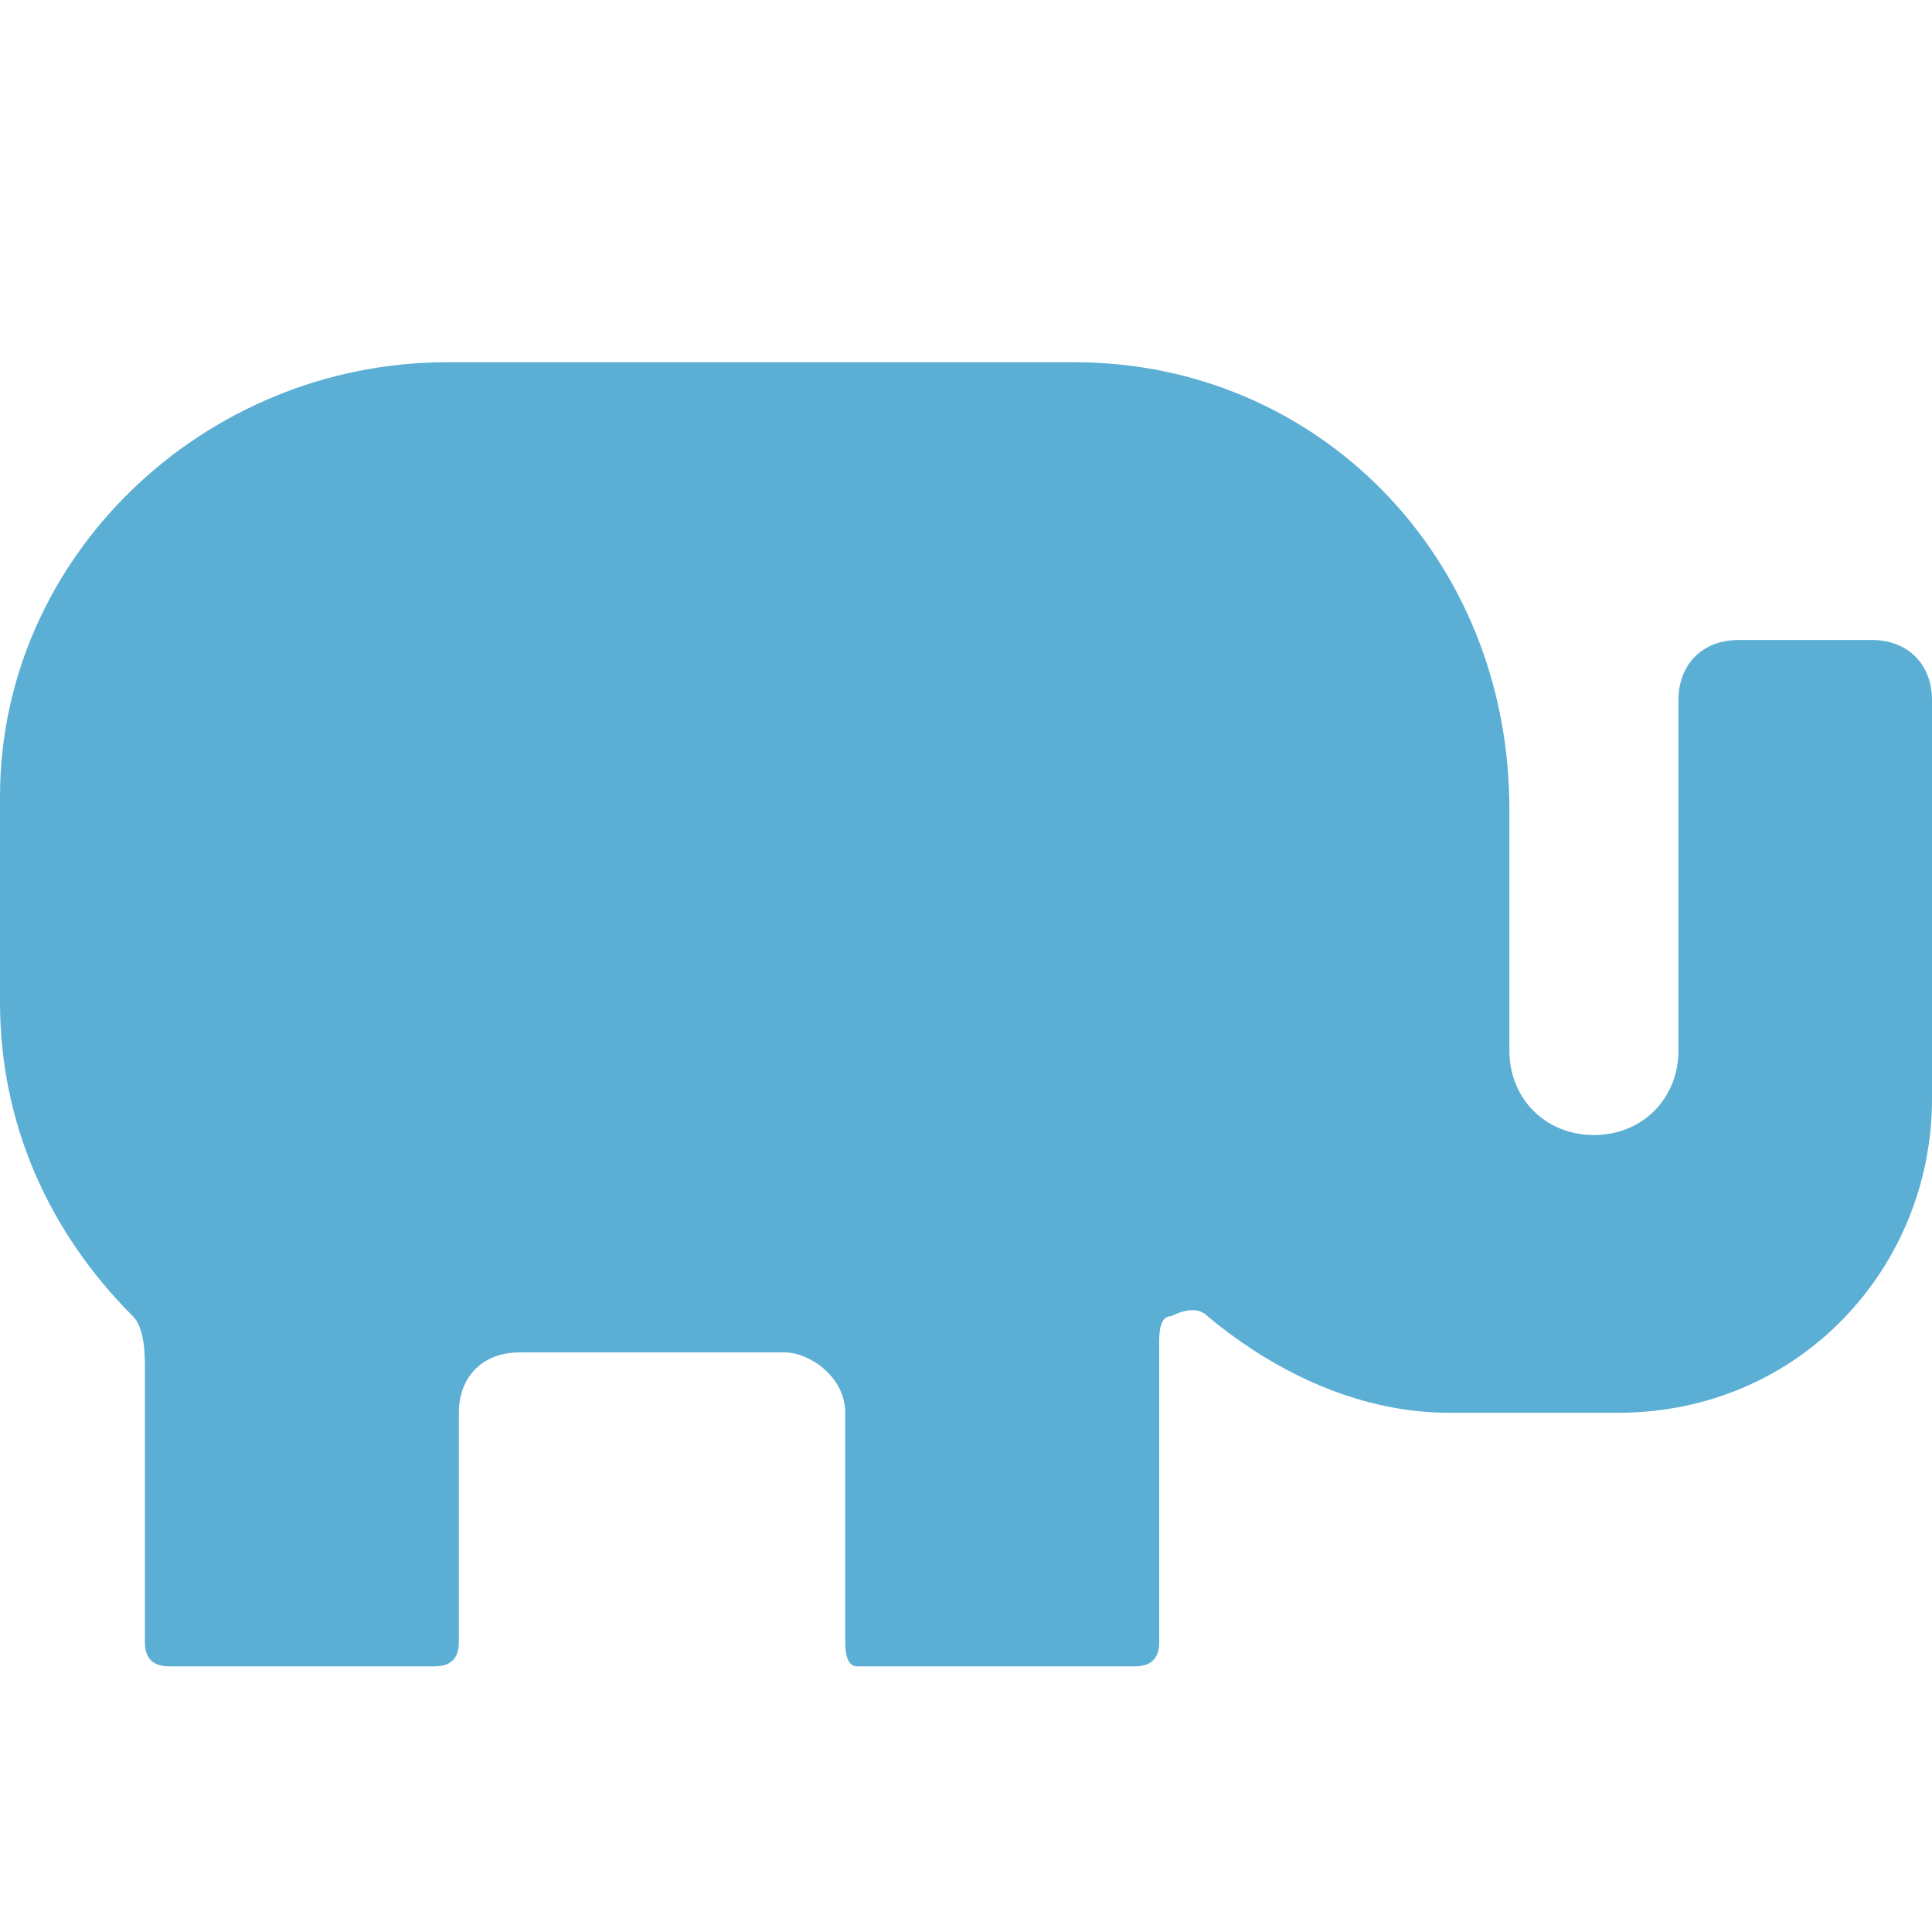
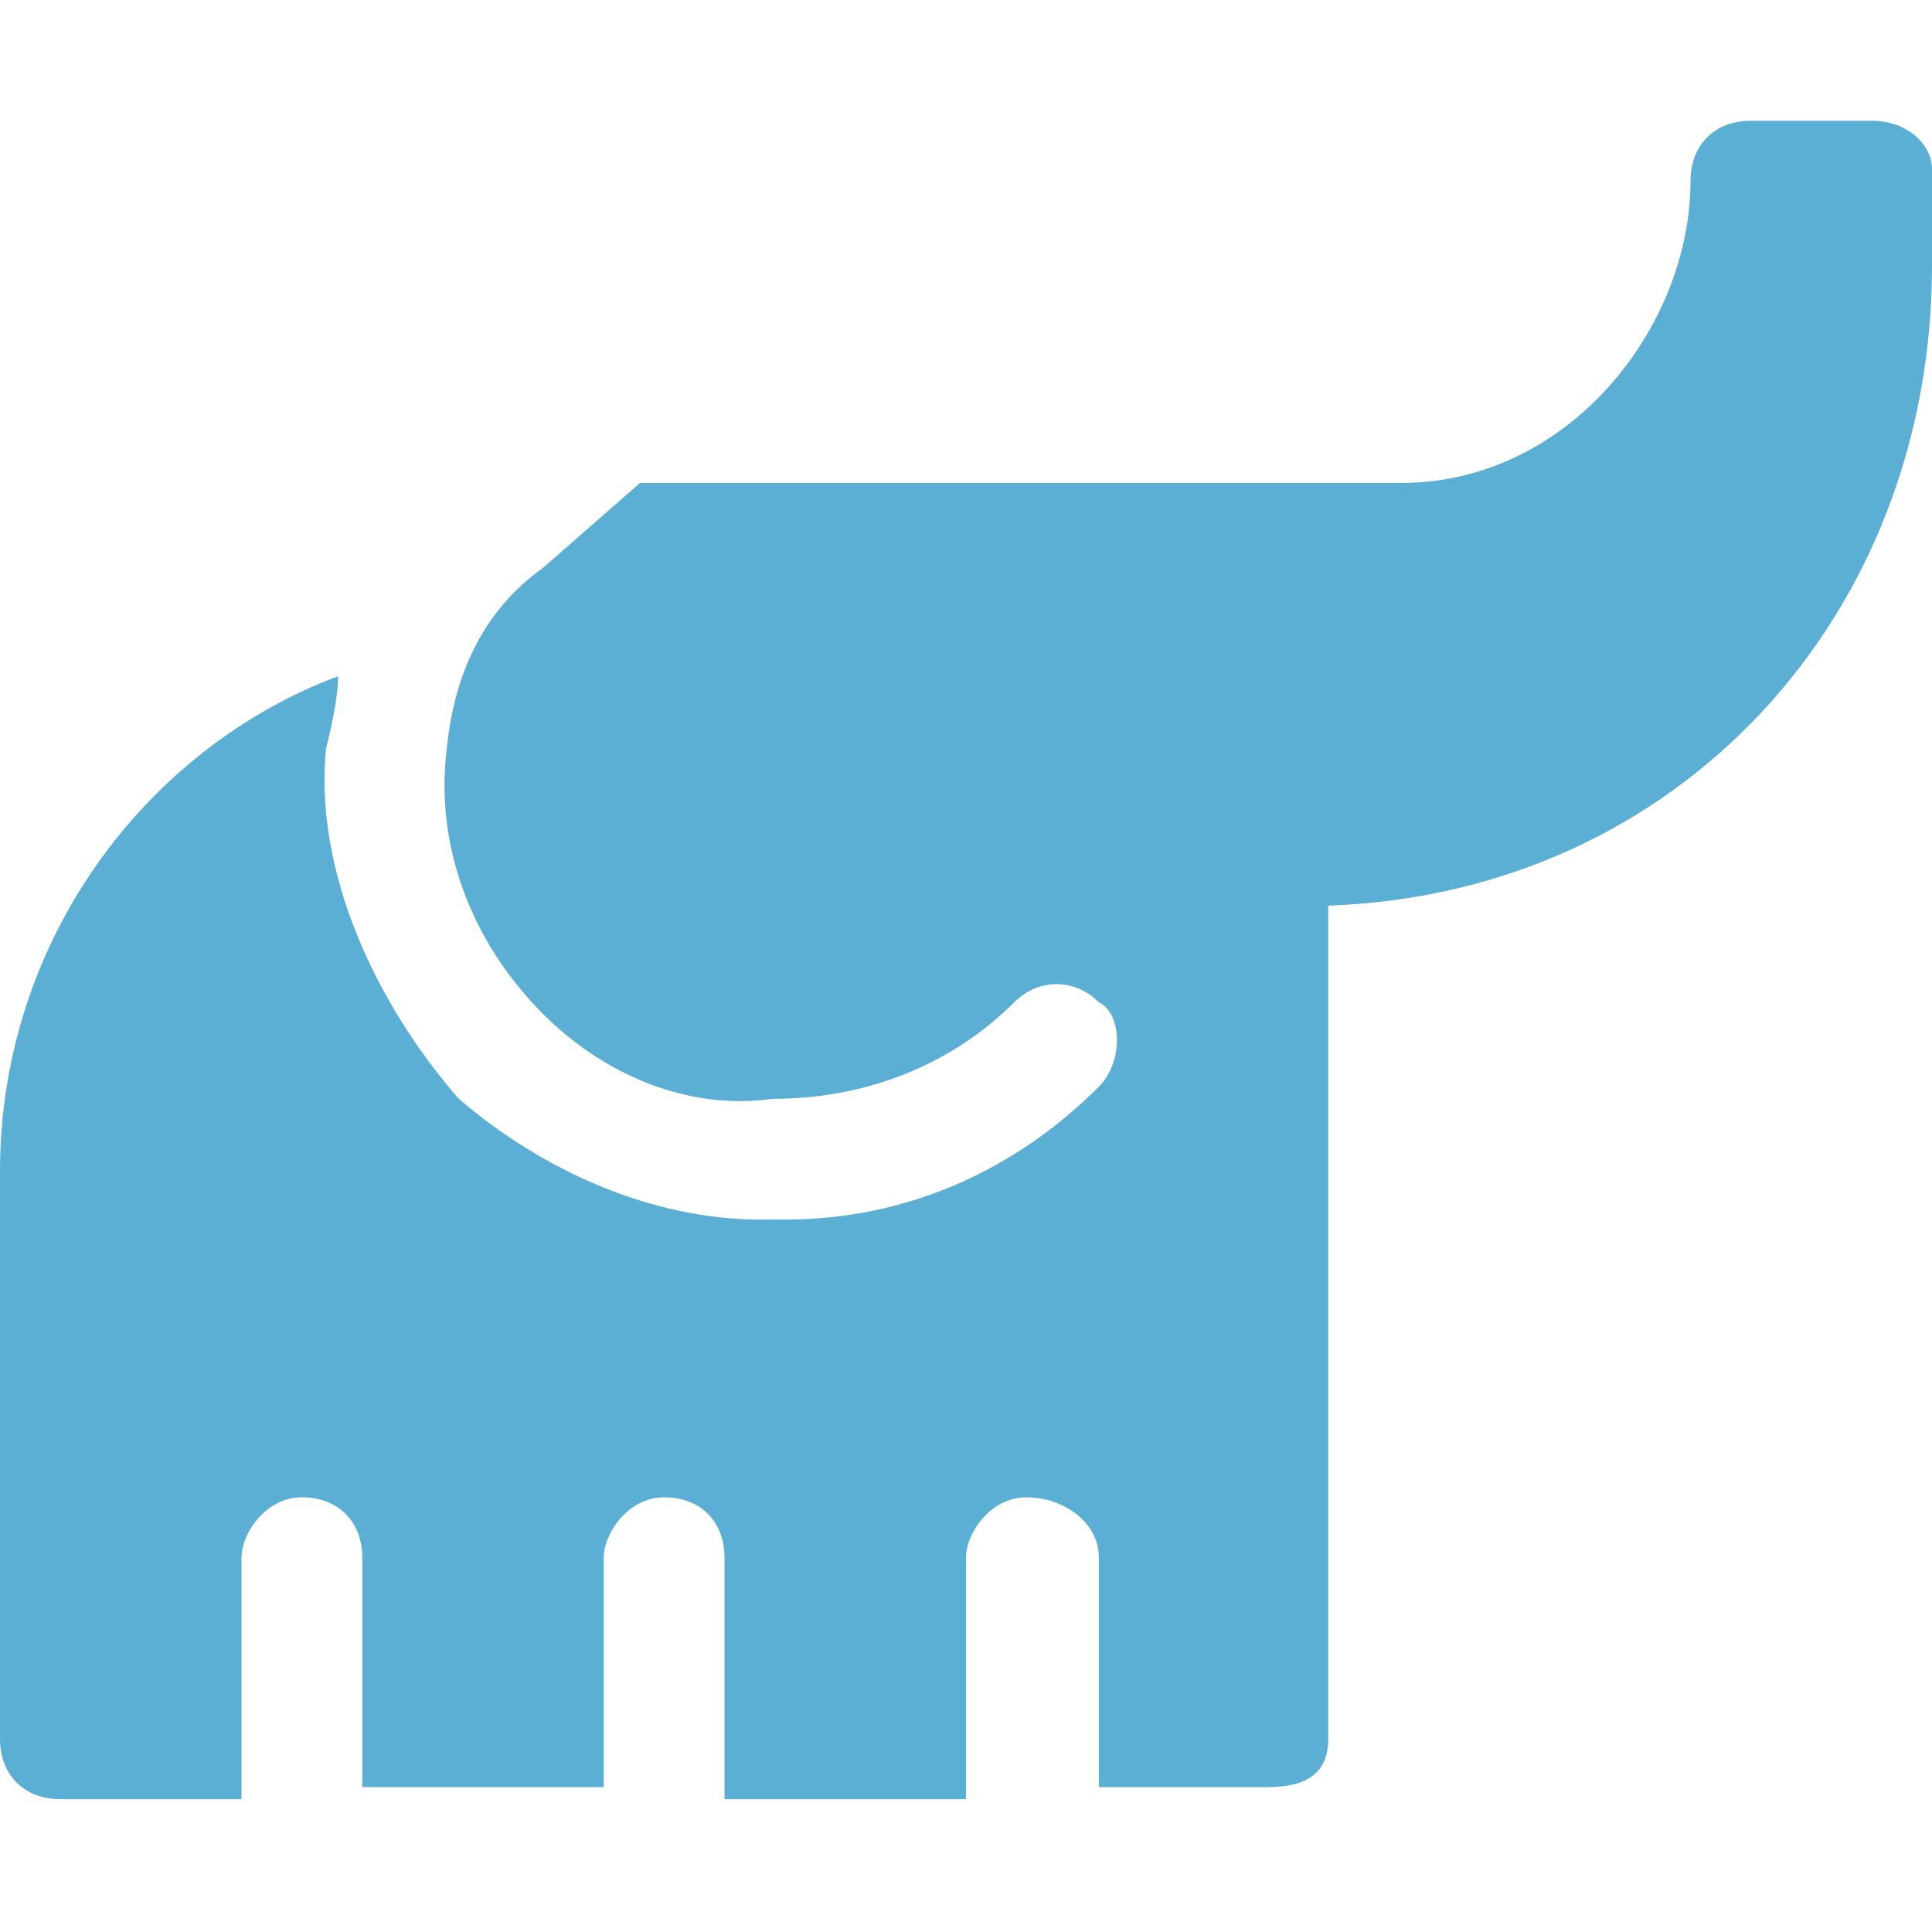
<svg xmlns="http://www.w3.org/2000/svg" version="1.2" viewBox="0 0 16 16" width="16" height="16">
  <style>
		.s0 { fill: #5bafd4 } 
	</style>
-   <path id="path1" fill-rule="evenodd" class="s0" d="m3.7 3h5.2c2 0 3.6 1.6 3.6 3.7v2c0 0.4 0.3 0.7 0.7 0.7 0.4 0 0.7-0.3 0.7-0.7v-2.9c0-0.3 0.2-0.5 0.5-0.5h1.1c0.3 0 0.5 0.2 0.5 0.5v3.3c0 1.4-1.1 2.6-2.6 2.6h-1.4c-0.7 0-1.4-0.3-2-0.8q-0.1-0.1-0.3 0-0.1 0-0.1 0.2v2.5q0 0.2-0.2 0.2h-2.3q-0.1 0-0.1-0.2v-1.9c0-0.3-0.3-0.5-0.5-0.5h-2.2c-0.3 0-0.5 0.2-0.5 0.5v1.9q0 0.2-0.2 0.2h-2.2q-0.2 0-0.2-0.2v-2.3q0-0.3-0.1-0.4c-0.7-0.7-1.1-1.6-1.1-2.6v-1.7c0-2 1.7-3.6 3.7-3.6z" />
+   <g id="Layer 1">
+     <path fill-rule="evenodd" class="s0" d="m16 1.4v0.8c0 2.9-2.1 5.2-5 5.3v6.9c0 0.3-0.2 0.4-0.5 0.4h-1.4v-1.9c0-0.3-0.3-0.5-0.6-0.5-0.3 0-0.5 0.3-0.5 0.5v2h-2v-2c0-0.3-0.2-0.5-0.5-0.5-0.3 0-0.5 0.3-0.5 0.5v1.5q0 0.4 0 0.4h-2v-1.9c0-0.3-0.2-0.5-0.5-0.5-0.3 0-0.5 0.3-0.5 0.5v2h-1.5c-0.3 0-0.5-0.2-0.5-0.5v-4.7c0-1.9 1.2-3.5 2.8-4.1q0 0.2-0.1 0.6c-0.1 1 0.4 2.1 1.1 2.9 0.7 0.6 1.6 1 2.5 1q0.1 0 0.2 0c1 0 1.9-0.4 2.6-1.1 0.2-0.2 0.2-0.6 0-0.7-0.2-0.2-0.5-0.2-0.7 0-0.5 0.5-1.2 0.8-2 0.8-0.7 0.1-1.4-0.2-1.9-0.7-0.6-0.6-0.9-1.4-0.8-2.2q0.1-1 0.8-1.5l0.8-0.7h6.3c1.4 0 2.4-1.3 2.4-2.5 0-0.3 0.2-0.5 0.5-0.5h1c0.3 0 0.5 0.2 0.5 0.4z" />
+   </g>
</svg>
